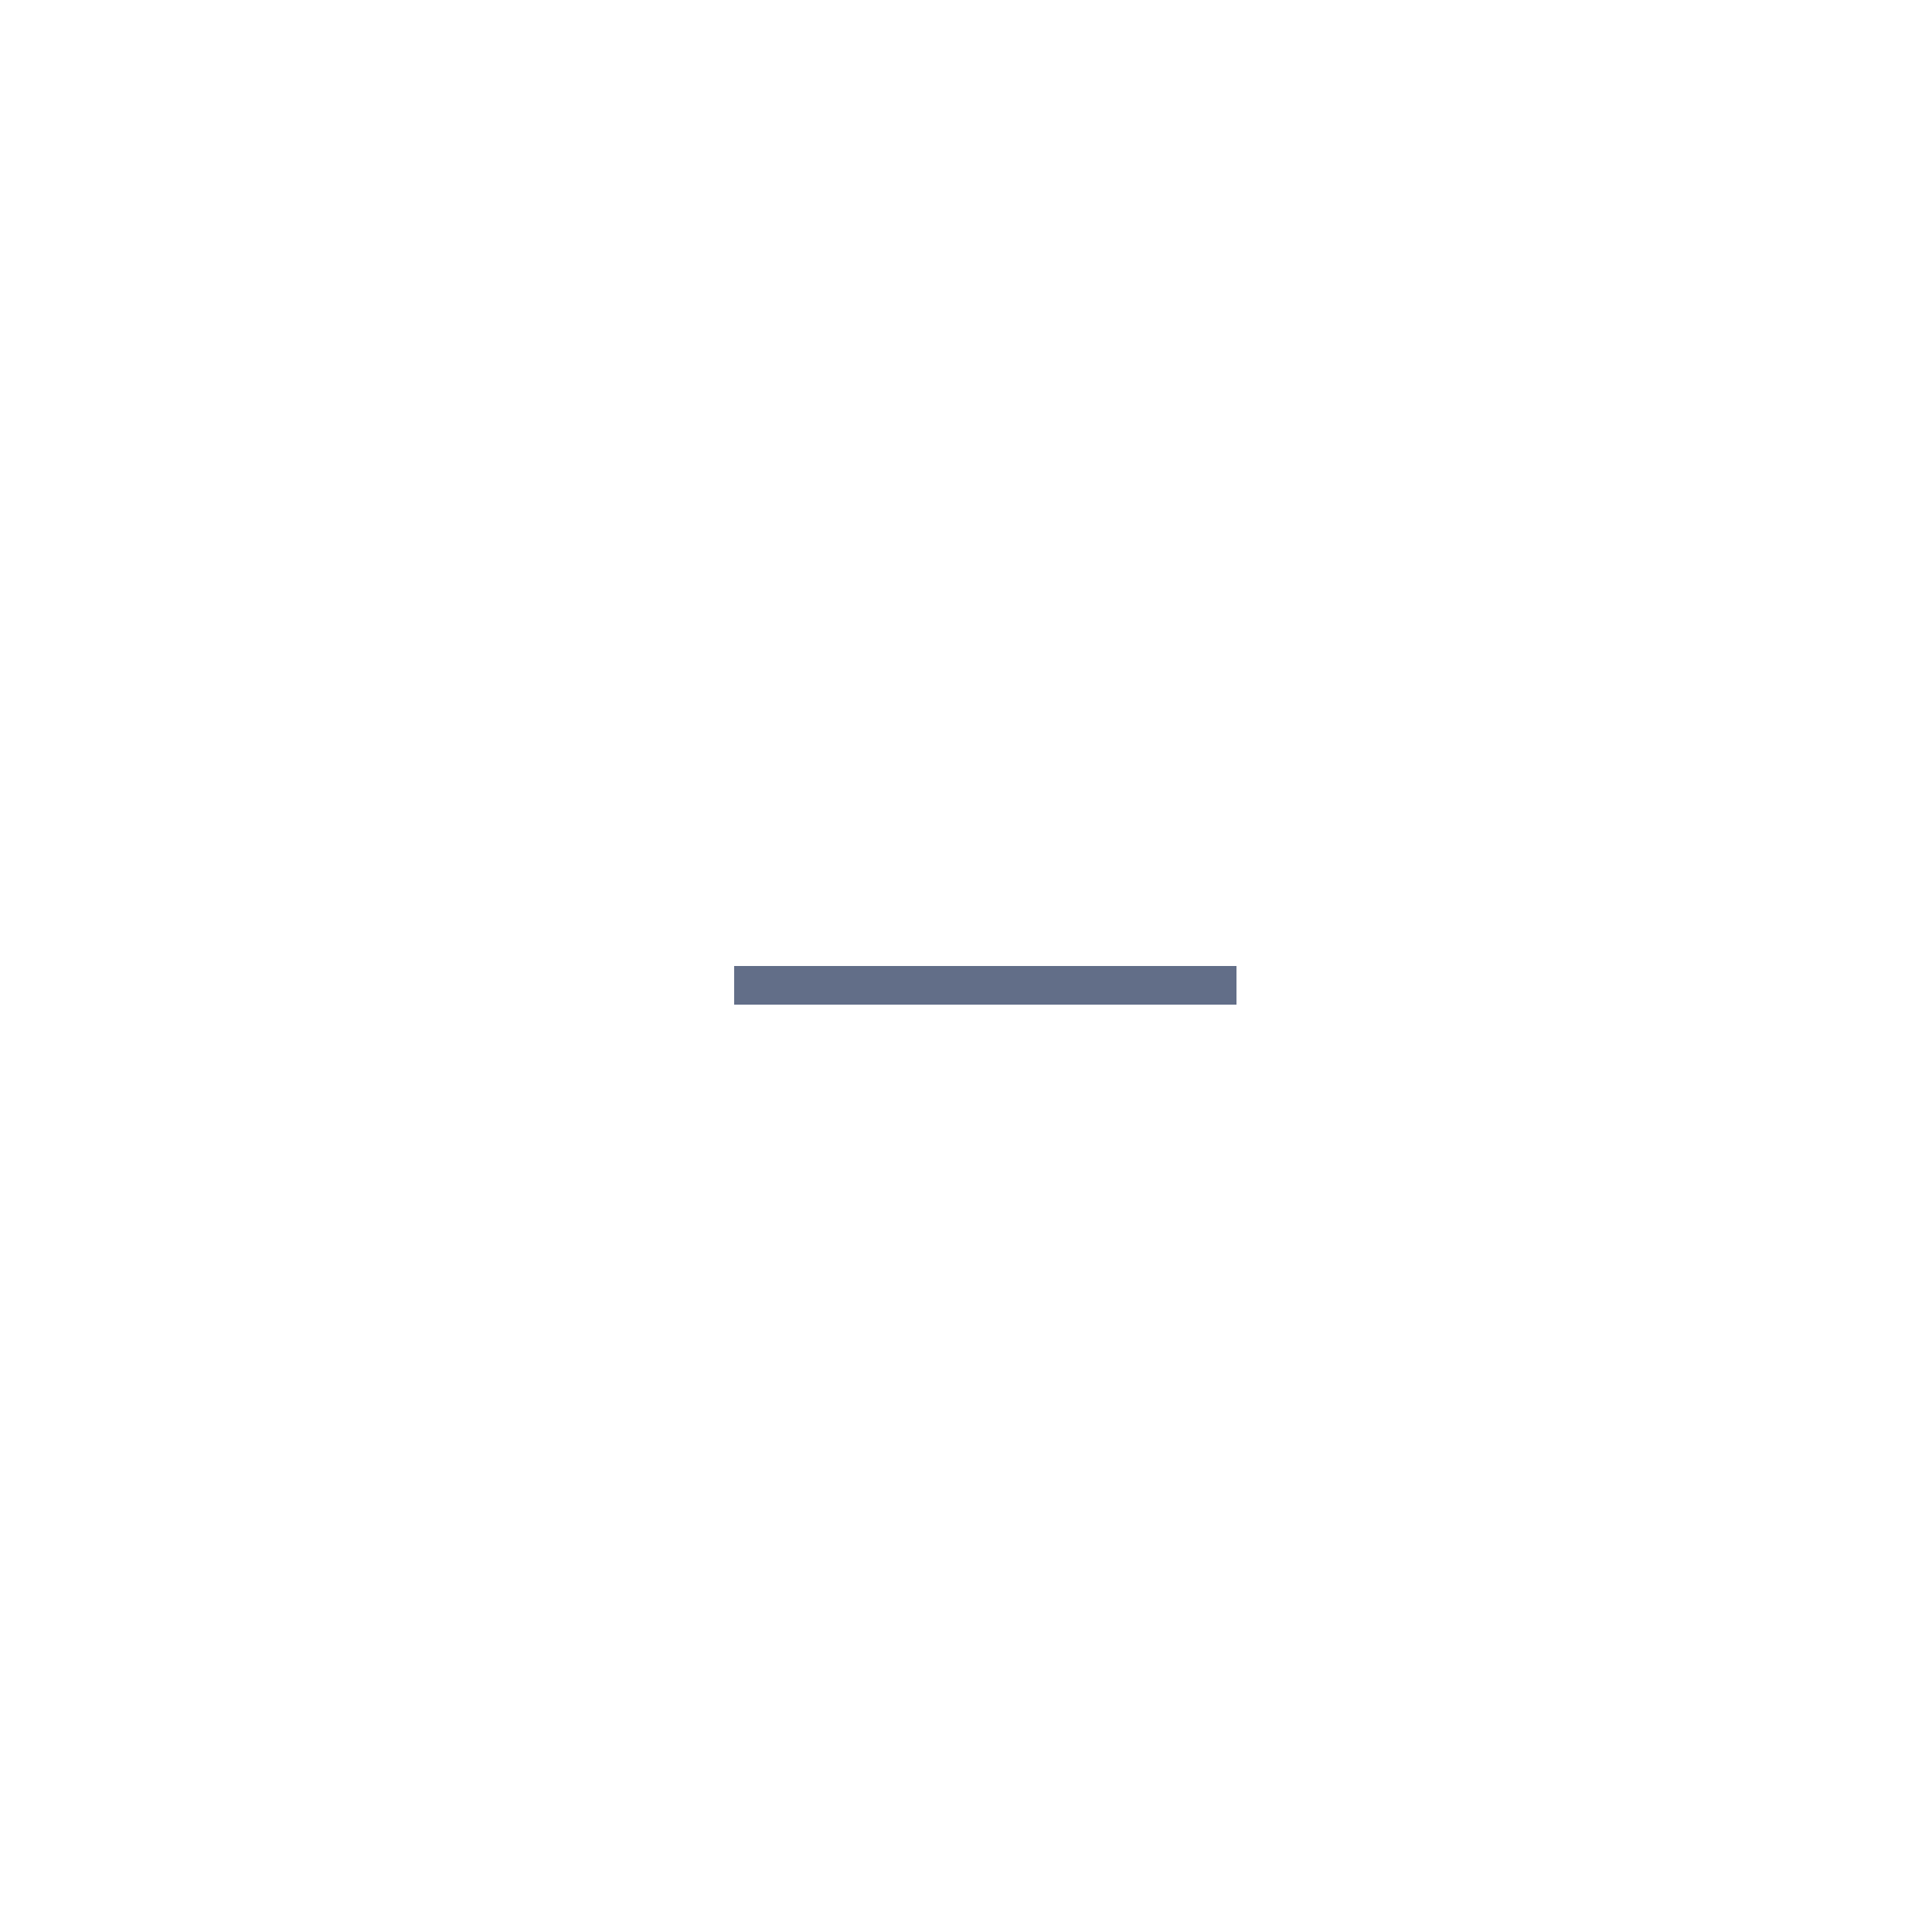
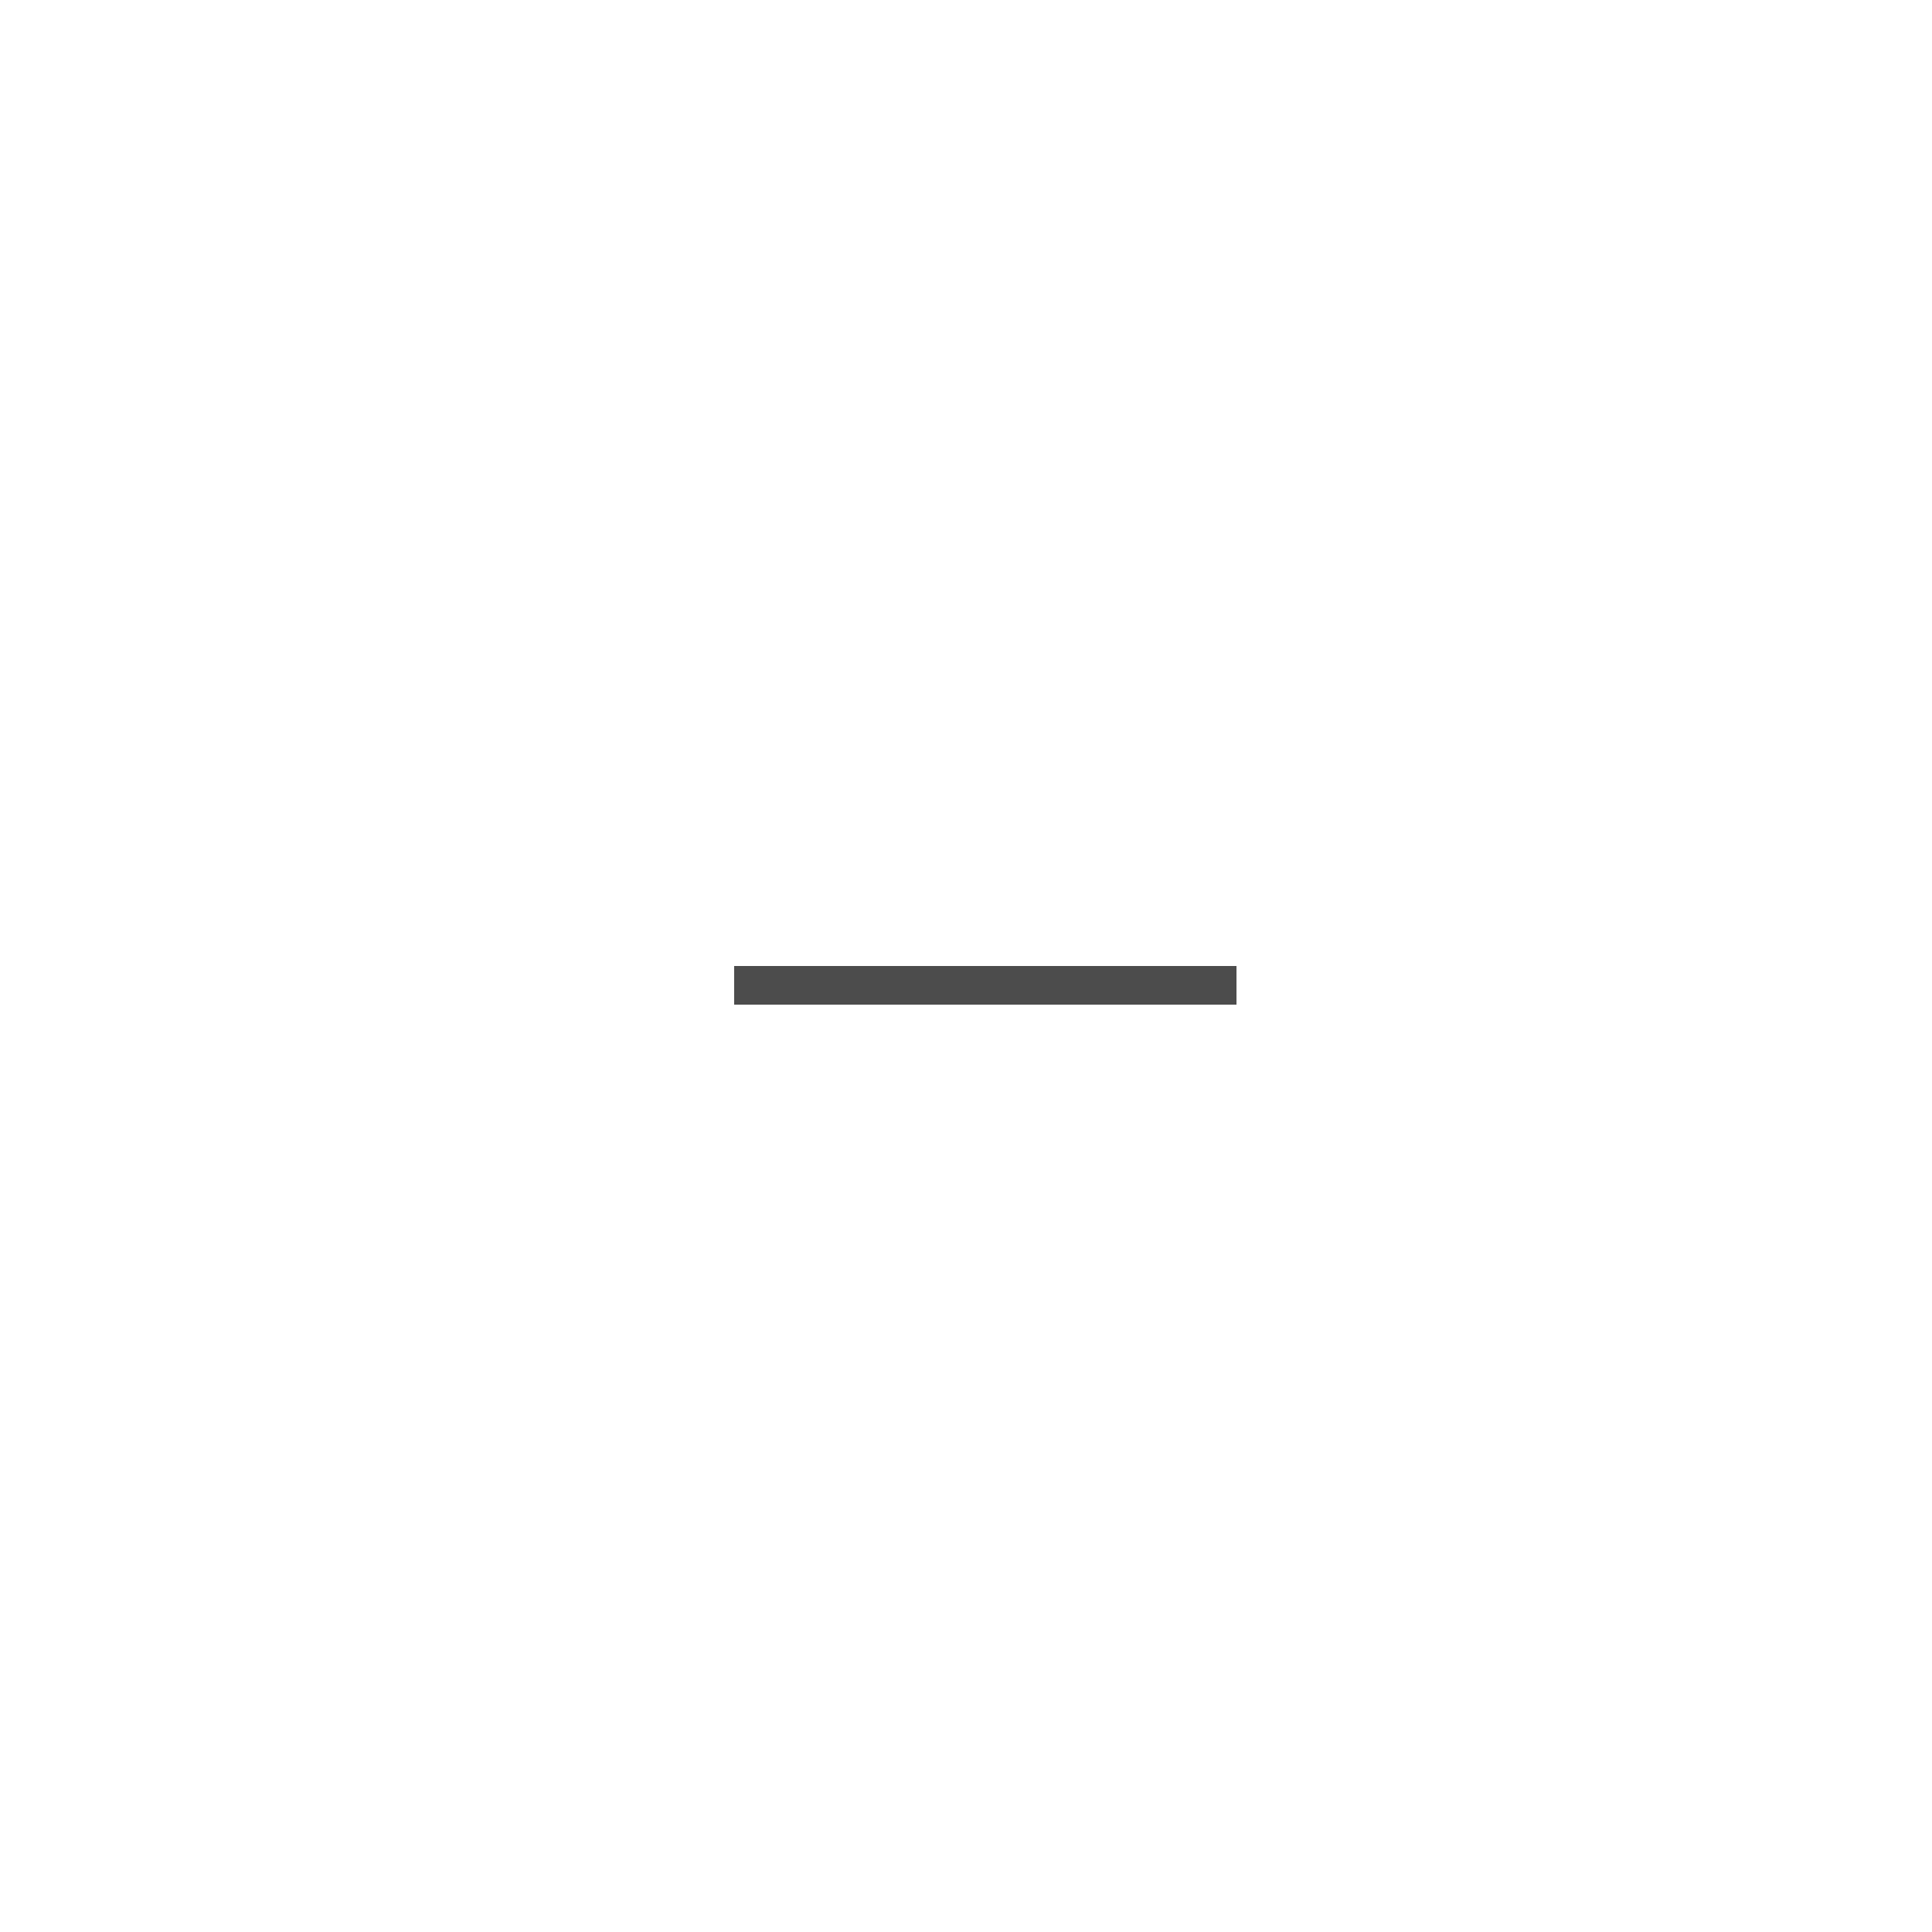
<svg xmlns="http://www.w3.org/2000/svg" width="50px" height="50px" viewBox="0 0 50 50" version="1.1">
-   <g id="minimise_normal" stroke="none" stroke-width="1" fill="none" fill-rule="evenodd">
-     <g>
-       <rect id="Rectangle-10" fill-opacity="0.289" fill="#000000" opacity="0" x="0" y="0" width="50" height="50" />
-       <polygon id="Line" fill="#626E88" fill-rule="nonzero" points="31.556 26 32 26 32 25 31.556 25 19.444 25 19 25 19 26 19.444 26" />
+   <g id="控件" stroke="none" stroke-width="1" fill="none" fill-rule="evenodd">
+     <g id="标题栏/常态" transform="translate(-400, 0)" fill="#000000">
+       <g id="minimise_normal" transform="translate(400, 0)">
+         <rect id="Rectangle-10" fill-opacity="0.289" opacity="0" x="0" y="0" width="50" height="50" />
+         <polygon id="Line" fill-opacity="0.7" fill-rule="nonzero" points="31.556 26 32 26 32 25 31.556 25 19.444 25 19 25 19 26 19.444 26" />
+       </g>
    </g>
  </g>
</svg>
